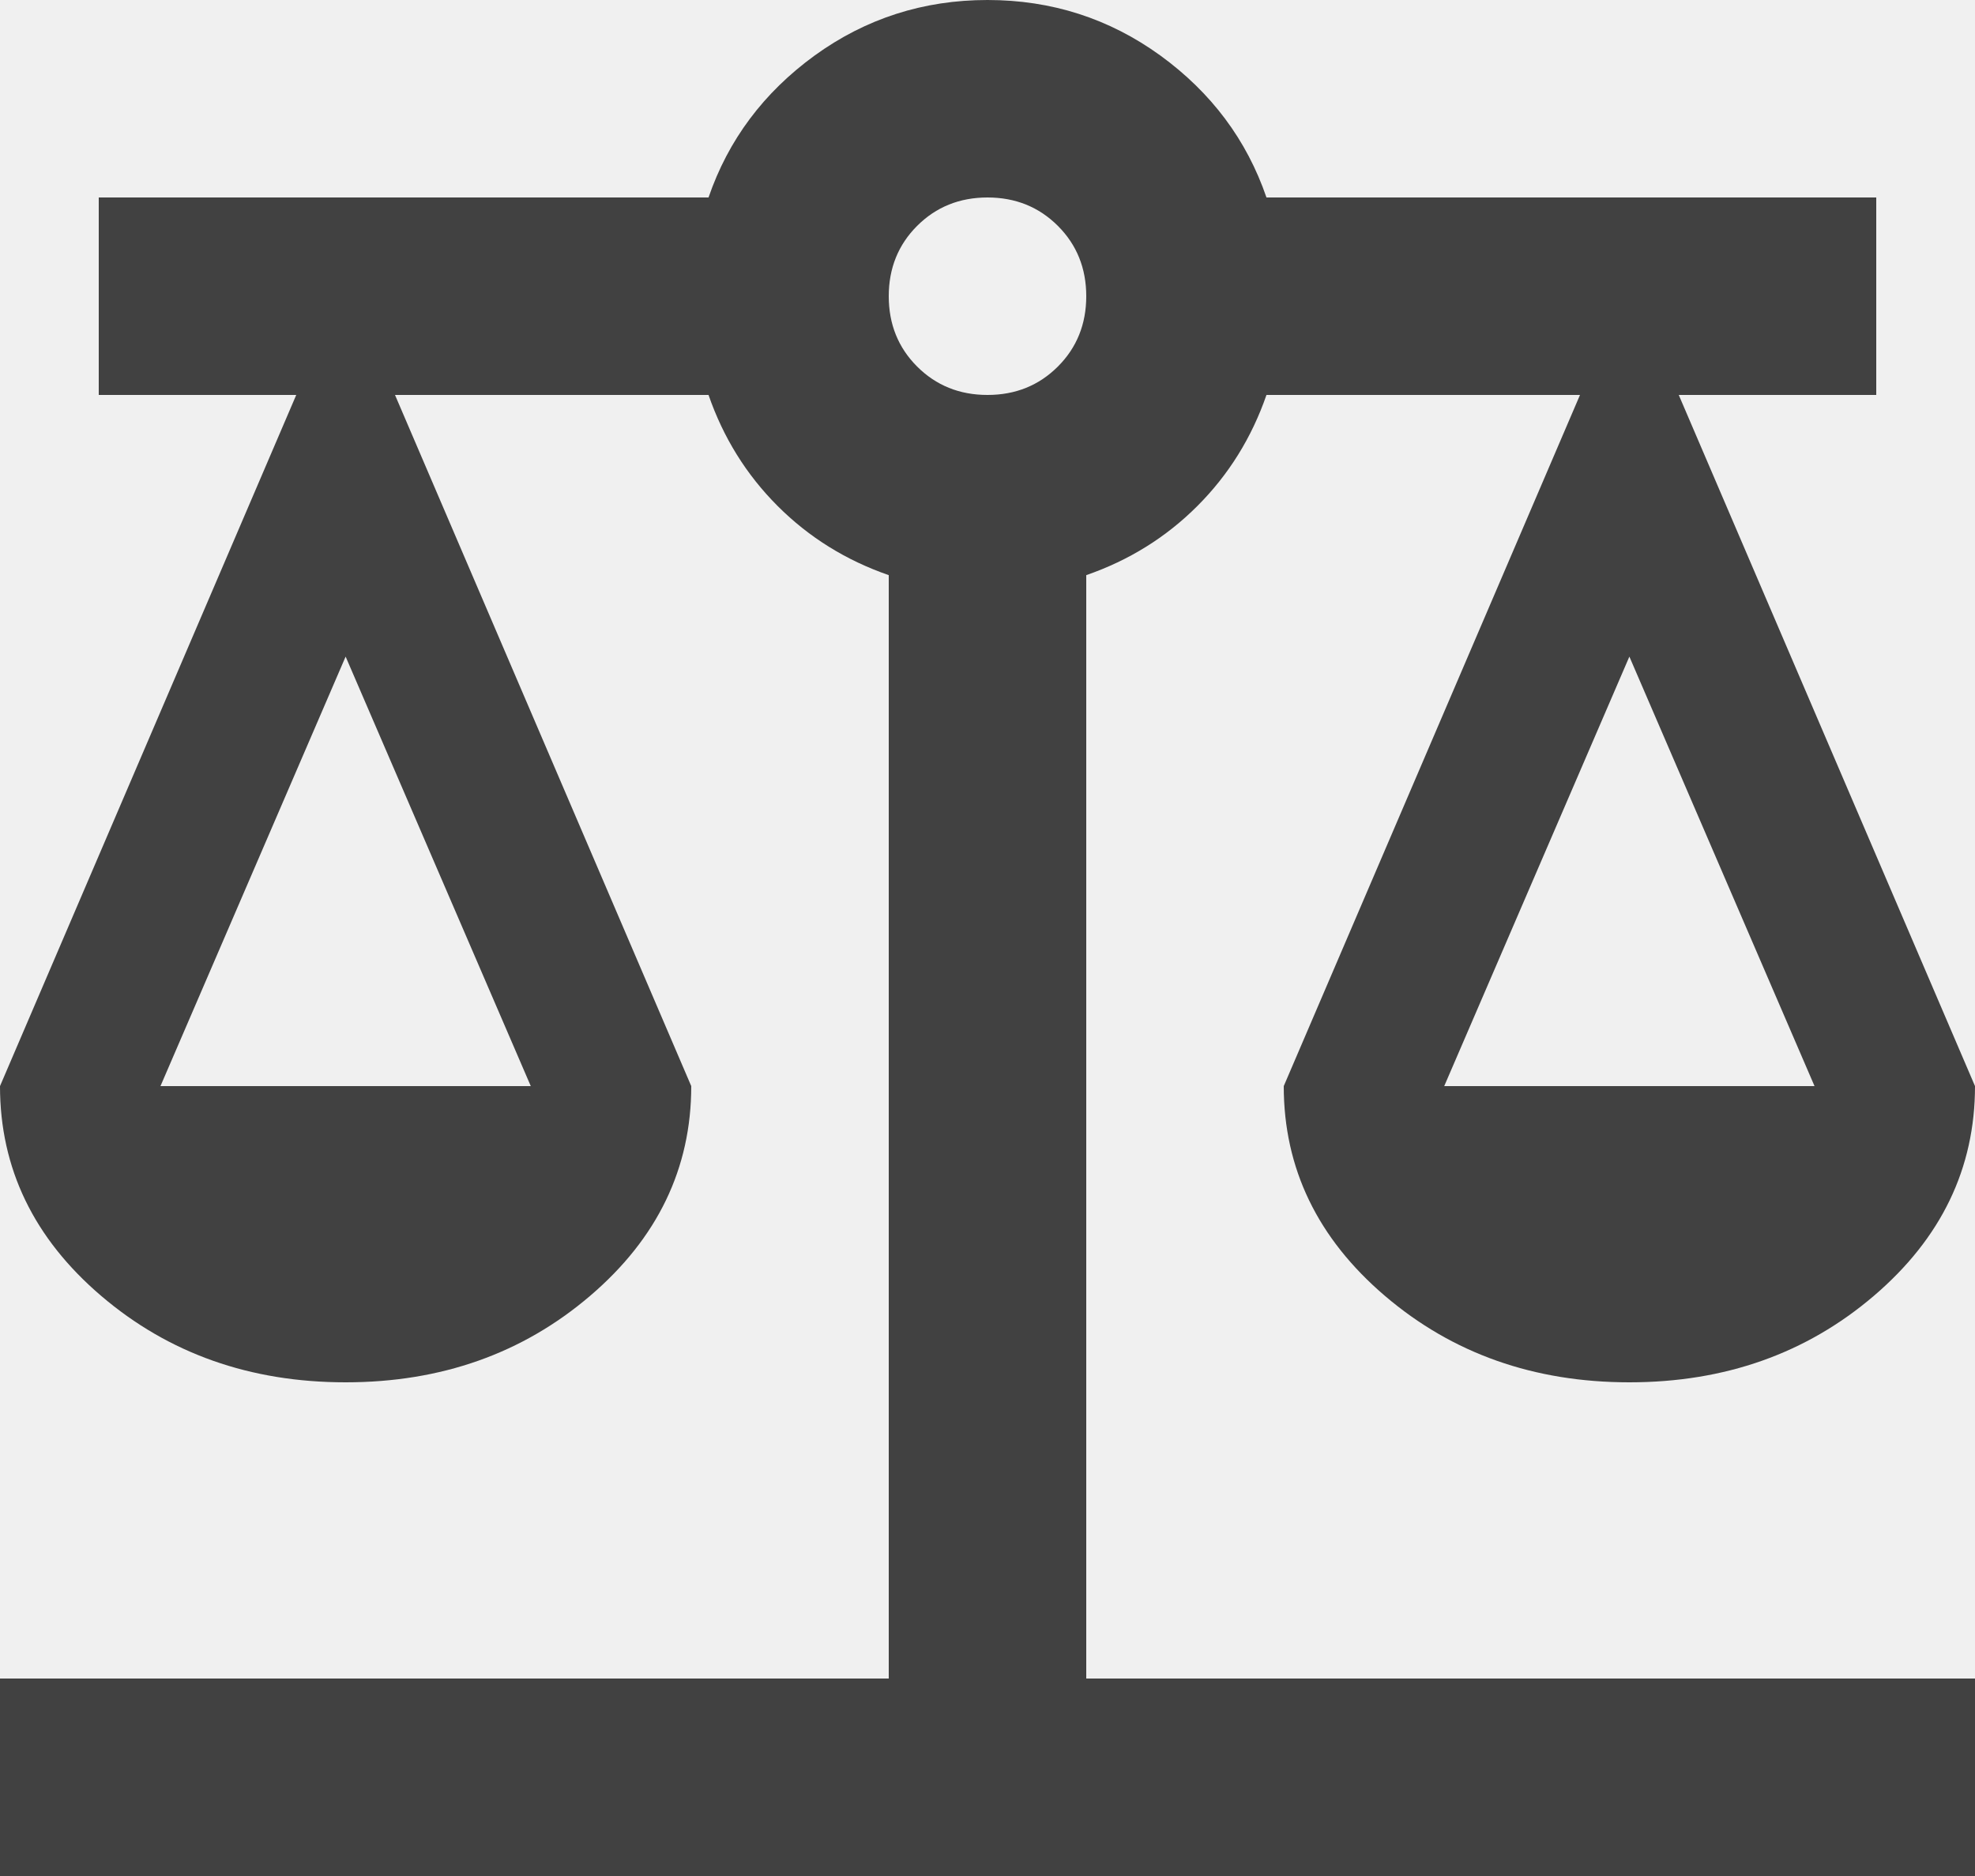
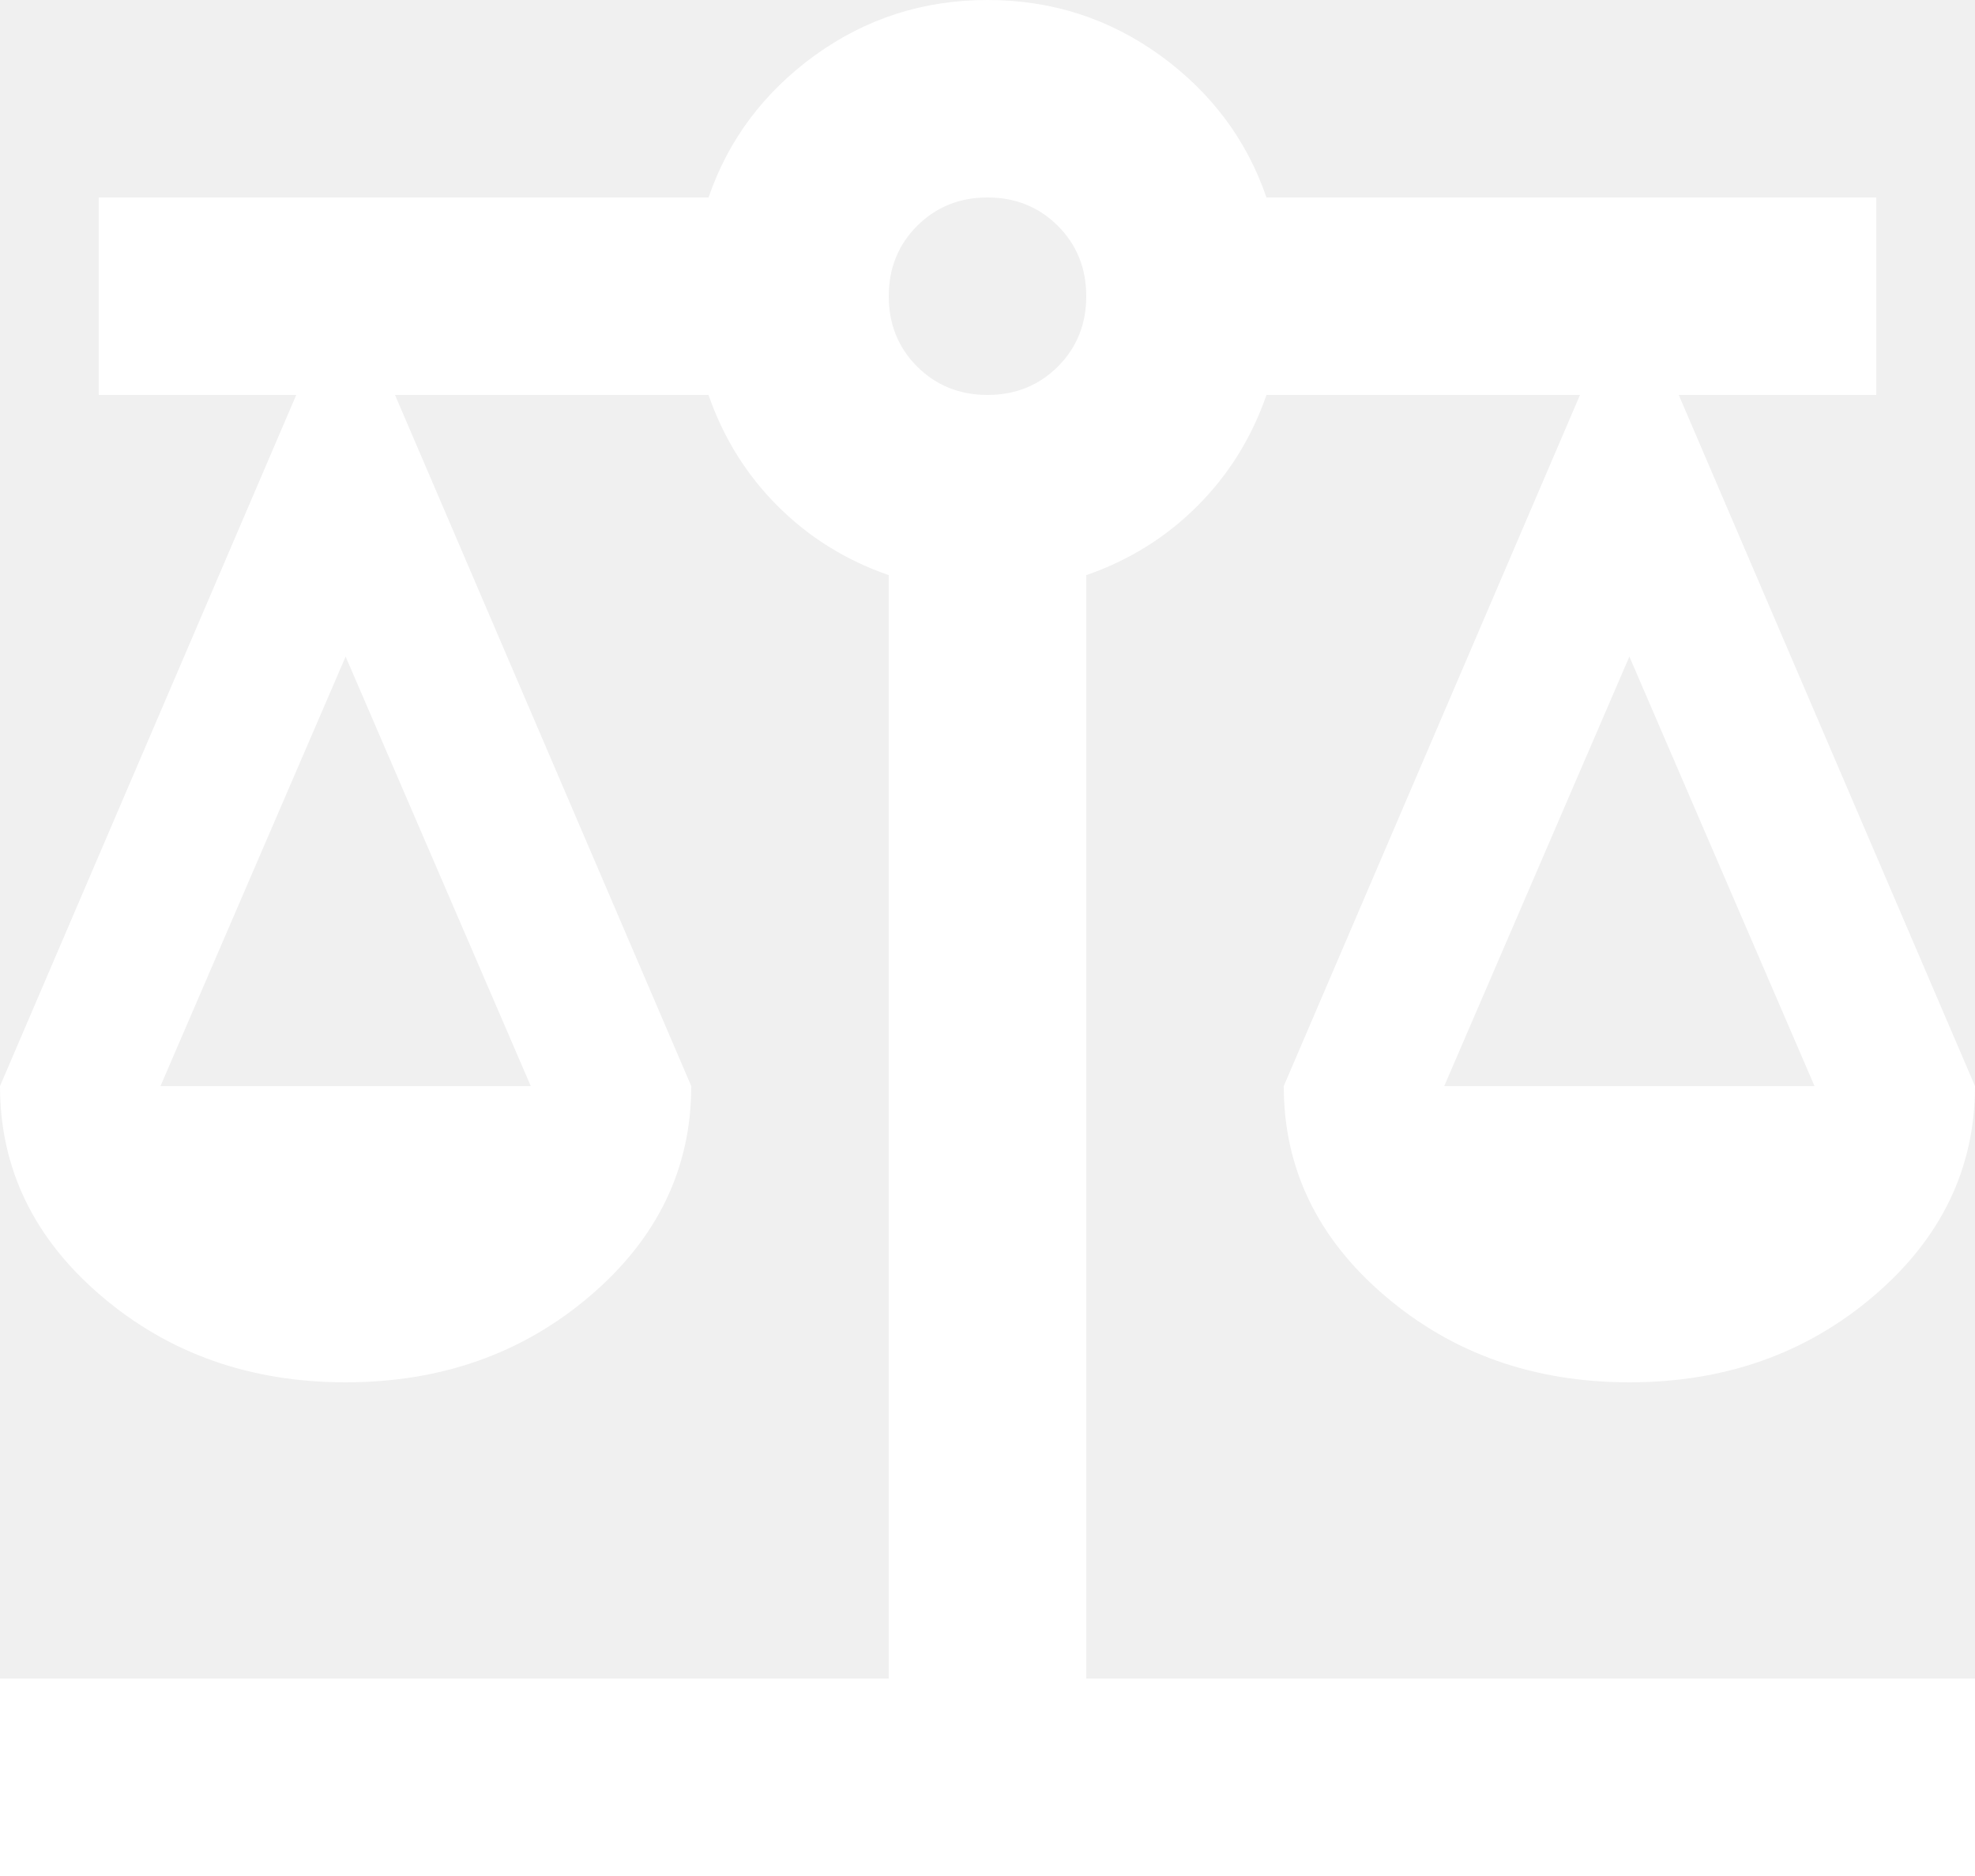
<svg xmlns="http://www.w3.org/2000/svg" width="20" height="19" viewBox="0 0 20 19" fill="none">
-   <path d="M0 19V17H9V5.825C8.567 5.675 8.192 5.442 7.875 5.125C7.558 4.808 7.325 4.433 7.175 4H4L7 11C7 11.833 6.658 12.542 5.975 13.125C5.292 13.708 4.467 14 3.5 14C2.533 14 1.708 13.708 1.025 13.125C0.342 12.542 0 11.833 0 11L3 4H1V2H7.175C7.375 1.417 7.733 0.938 8.25 0.562C8.767 0.188 9.35 0 10 0C10.65 0 11.233 0.188 11.75 0.562C12.267 0.938 12.625 1.417 12.825 2H19V4H17L20 11C20 11.833 19.658 12.542 18.975 13.125C18.292 13.708 17.467 14 16.5 14C15.533 14 14.708 13.708 14.025 13.125C13.342 12.542 13 11.833 13 11L16 4H12.825C12.675 4.433 12.442 4.808 12.125 5.125C11.808 5.442 11.433 5.675 11 5.825V17H20V19H0ZM14.625 11H18.375L16.5 6.65L14.625 11ZM1.625 11H5.375L3.5 6.65L1.625 11ZM10 4C10.283 4 10.521 3.904 10.713 3.712C10.904 3.521 11 3.283 11 3C11 2.717 10.904 2.479 10.713 2.288C10.521 2.096 10.283 2 10 2C9.717 2 9.479 2.096 9.287 2.288C9.096 2.479 9 2.717 9 3C9 3.283 9.096 3.521 9.287 3.712C9.479 3.904 9.717 4 10 4Z" fill="#414141" />
+   <path d="M0 19V17H9V5.825C8.567 5.675 8.192 5.442 7.875 5.125C7.558 4.808 7.325 4.433 7.175 4H4L7 11C7 11.833 6.658 12.542 5.975 13.125C5.292 13.708 4.467 14 3.5 14C2.533 14 1.708 13.708 1.025 13.125C0.342 12.542 0 11.833 0 11L3 4H1V2H7.175C7.375 1.417 7.733 0.938 8.25 0.562C8.767 0.188 9.35 0 10 0C10.65 0 11.233 0.188 11.75 0.562C12.267 0.938 12.625 1.417 12.825 2H19V4H17L20 11C20 11.833 19.658 12.542 18.975 13.125C18.292 13.708 17.467 14 16.5 14C15.533 14 14.708 13.708 14.025 13.125C13.342 12.542 13 11.833 13 11L16 4H12.825C12.675 4.433 12.442 4.808 12.125 5.125C11.808 5.442 11.433 5.675 11 5.825V17H20V19H0ZM14.625 11H18.375L16.5 6.65L14.625 11ZM1.625 11H5.375L3.5 6.65L1.625 11ZM10 4C10.283 4 10.521 3.904 10.713 3.712C10.904 3.521 11 3.283 11 3C11 2.717 10.904 2.479 10.713 2.288C10.521 2.096 10.283 2 10 2C9.717 2 9.479 2.096 9.287 2.288C9.096 2.479 9 2.717 9 3C9 3.283 9.096 3.521 9.287 3.712C9.479 3.904 9.717 4 10 4Z" fill="#fff" />
</svg>
